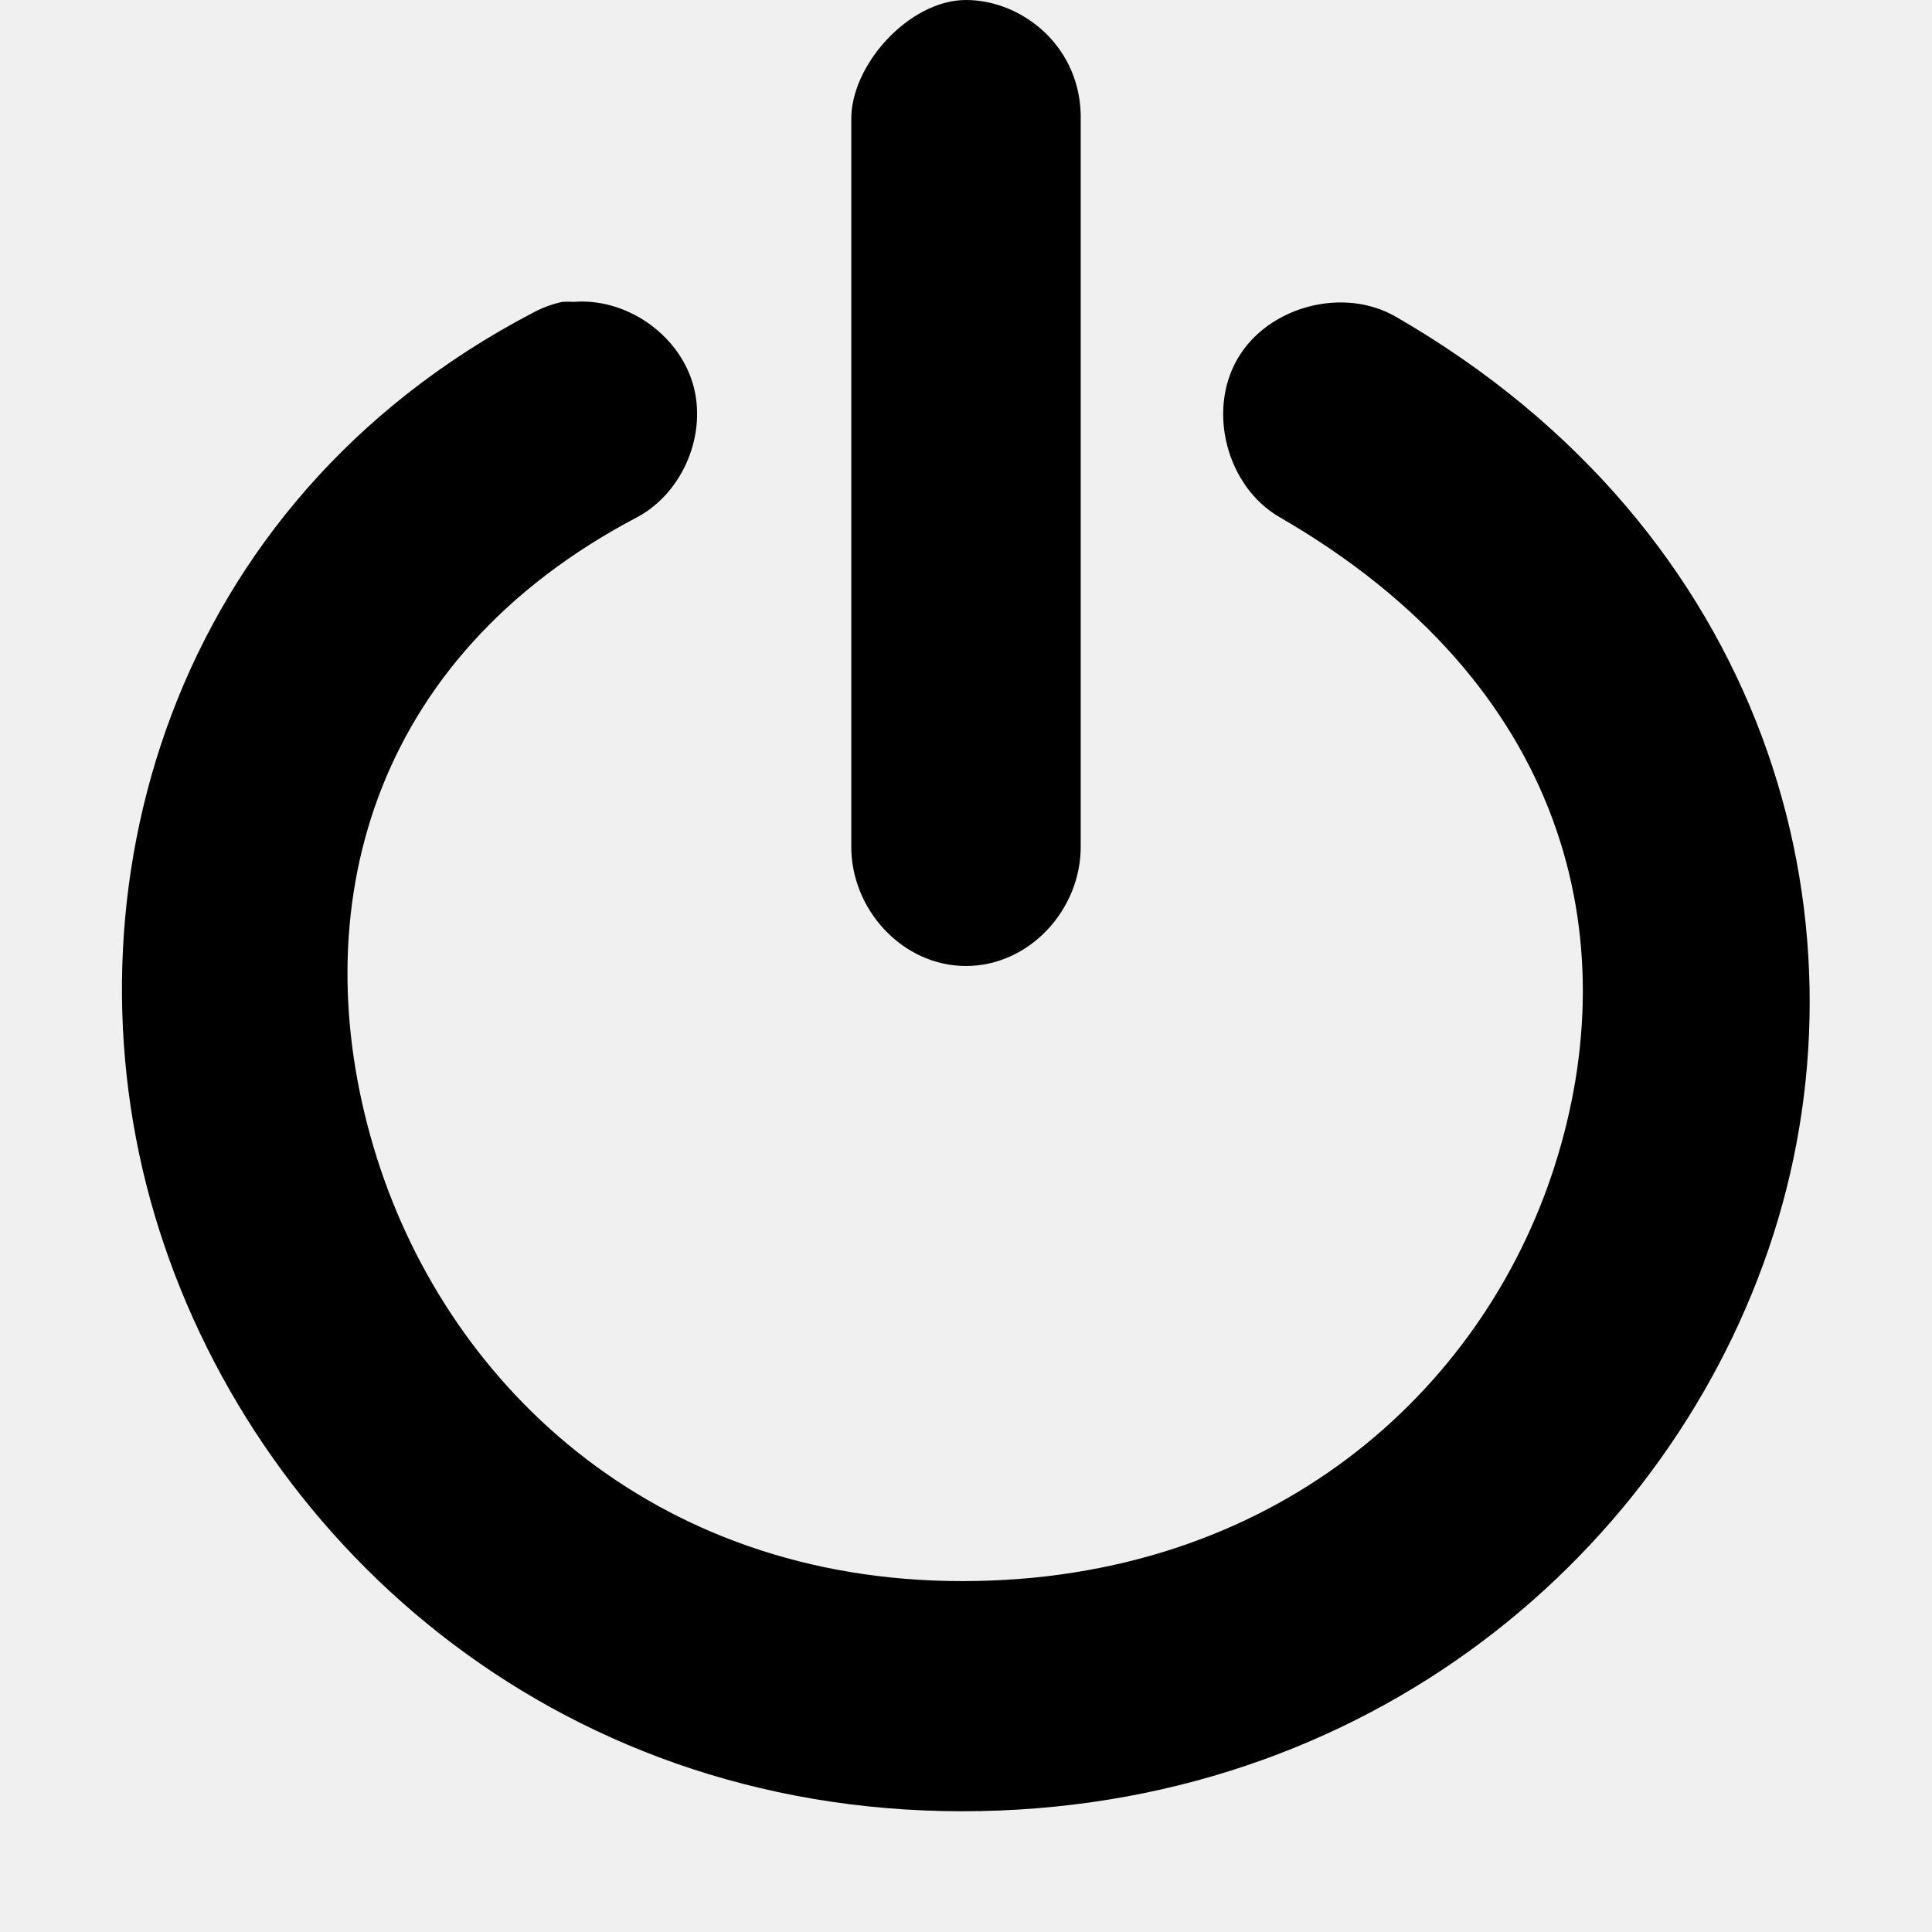
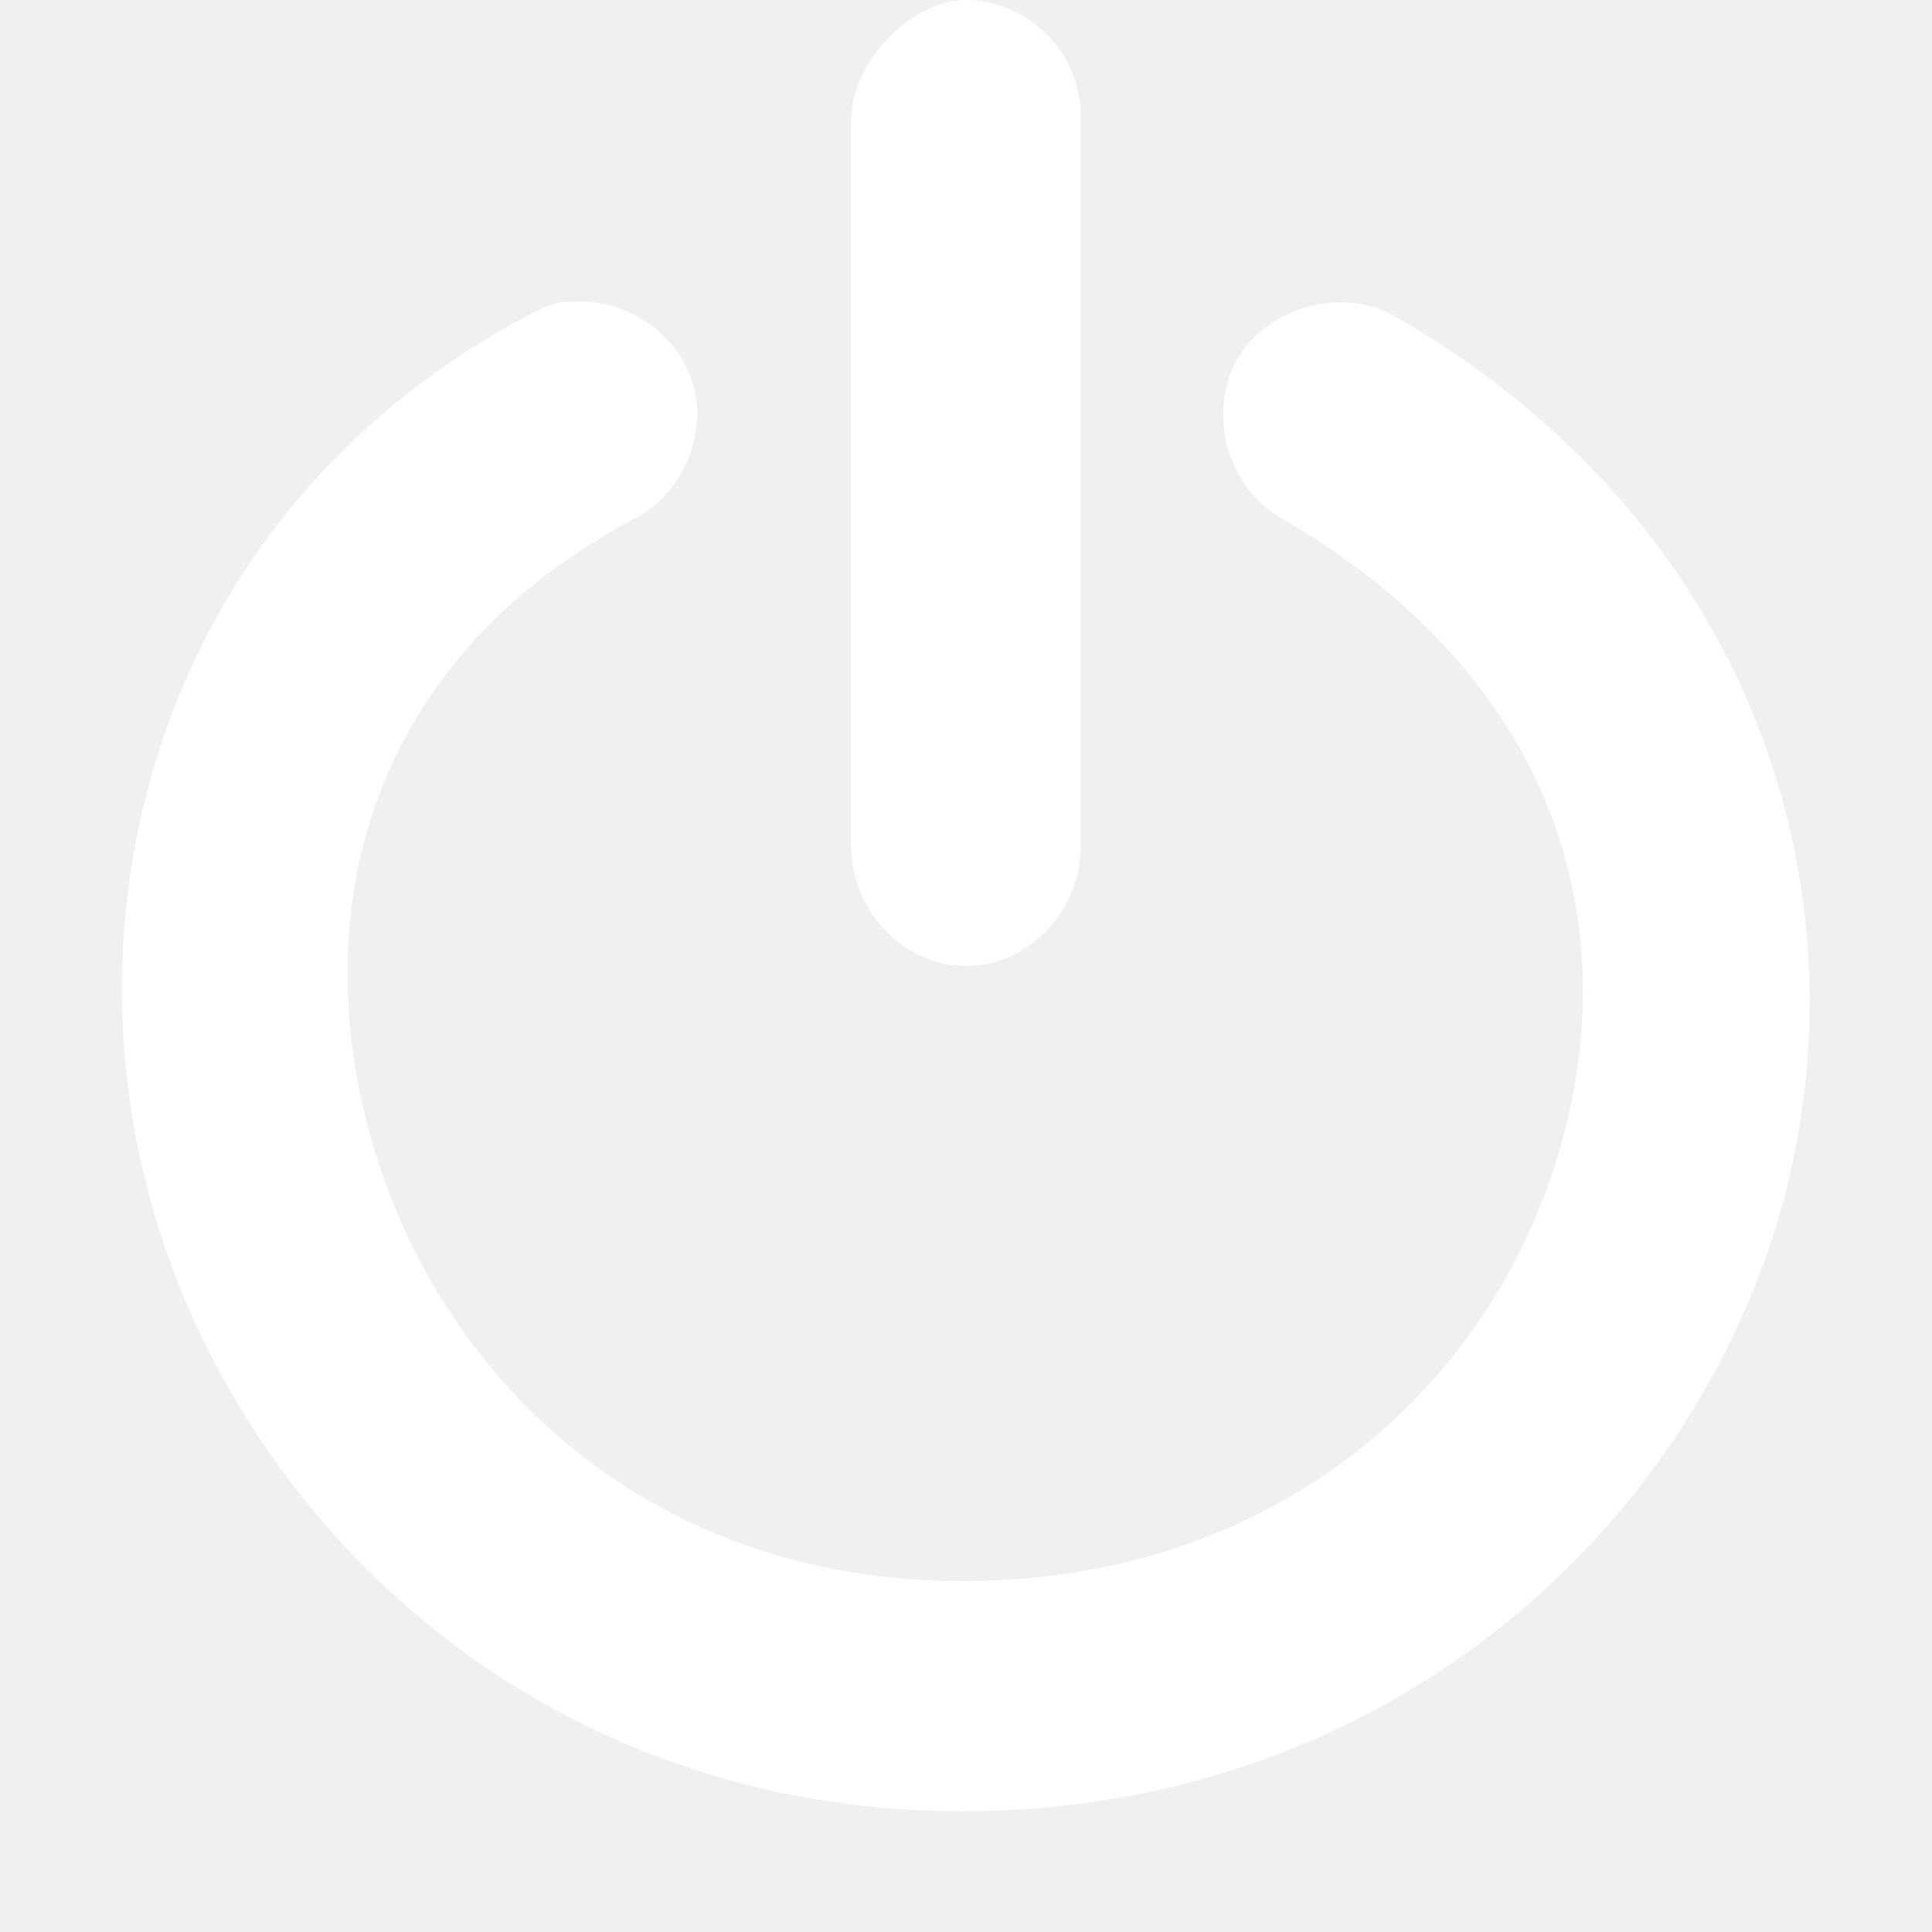
<svg xmlns="http://www.w3.org/2000/svg" height="16" width="16" version="1.0">
-   <path style="block-progression:tb;color:#000000;text-transform:none;text-indent:0" fill="#000000" d="m8 0c-0.471 0-0.961 0.542-0.95 1v6c-0.007 0.528 0.422 1 0.95 1s0.957-0.472 0.95-1v-6c0.015-0.605-0.479-1-0.95-1zm-3.344 2.5c-0.087 0.019-0.172 0.051-0.25 0.094-2.999 1.571-3.918 4.798-3.125 7.469 0.793 2.67 3.28 4.937 6.688 4.937 3.359 0 5.877-2.149 6.719-4.781 0.841-2.632-0.058-5.823-3.125-7.594-0.434-0.254-1.059-0.09-1.313 0.344-0.254 0.434-0.09 1.059 0.344 1.312 2.391 1.38 2.882 3.494 2.281 5.375-0.601 1.881-2.344 3.438-4.906 3.438-2.576 0-4.298-1.65-4.875-3.594-0.578-1.944-0.047-4.048 2.187-5.219 0.379-0.206 0.579-0.693 0.456-1.106-0.123-0.413-0.557-0.71-0.987-0.675-0.031-0.002-0.063-0.002-0.094 0z" />
+   <path style="block-progression:tb;color:#000000;text-transform:none;text-indent:0" fill="#ffffff" d="m8 0c-0.471 0-0.961 0.542-0.95 1v6c-0.007 0.528 0.422 1 0.95 1s0.957-0.472 0.95-1v-6c0.015-0.605-0.479-1-0.95-1zm-3.344 2.5c-0.087 0.019-0.172 0.051-0.25 0.094-2.999 1.571-3.918 4.798-3.125 7.469 0.793 2.67 3.28 4.937 6.688 4.937 3.359 0 5.877-2.149 6.719-4.781 0.841-2.632-0.058-5.823-3.125-7.594-0.434-0.254-1.059-0.09-1.313 0.344-0.254 0.434-0.09 1.059 0.344 1.312 2.391 1.38 2.882 3.494 2.281 5.375-0.601 1.881-2.344 3.438-4.906 3.438-2.576 0-4.298-1.65-4.875-3.594-0.578-1.944-0.047-4.048 2.187-5.219 0.379-0.206 0.579-0.693 0.456-1.106-0.123-0.413-0.557-0.71-0.987-0.675-0.031-0.002-0.063-0.002-0.094 0z" />
</svg>
